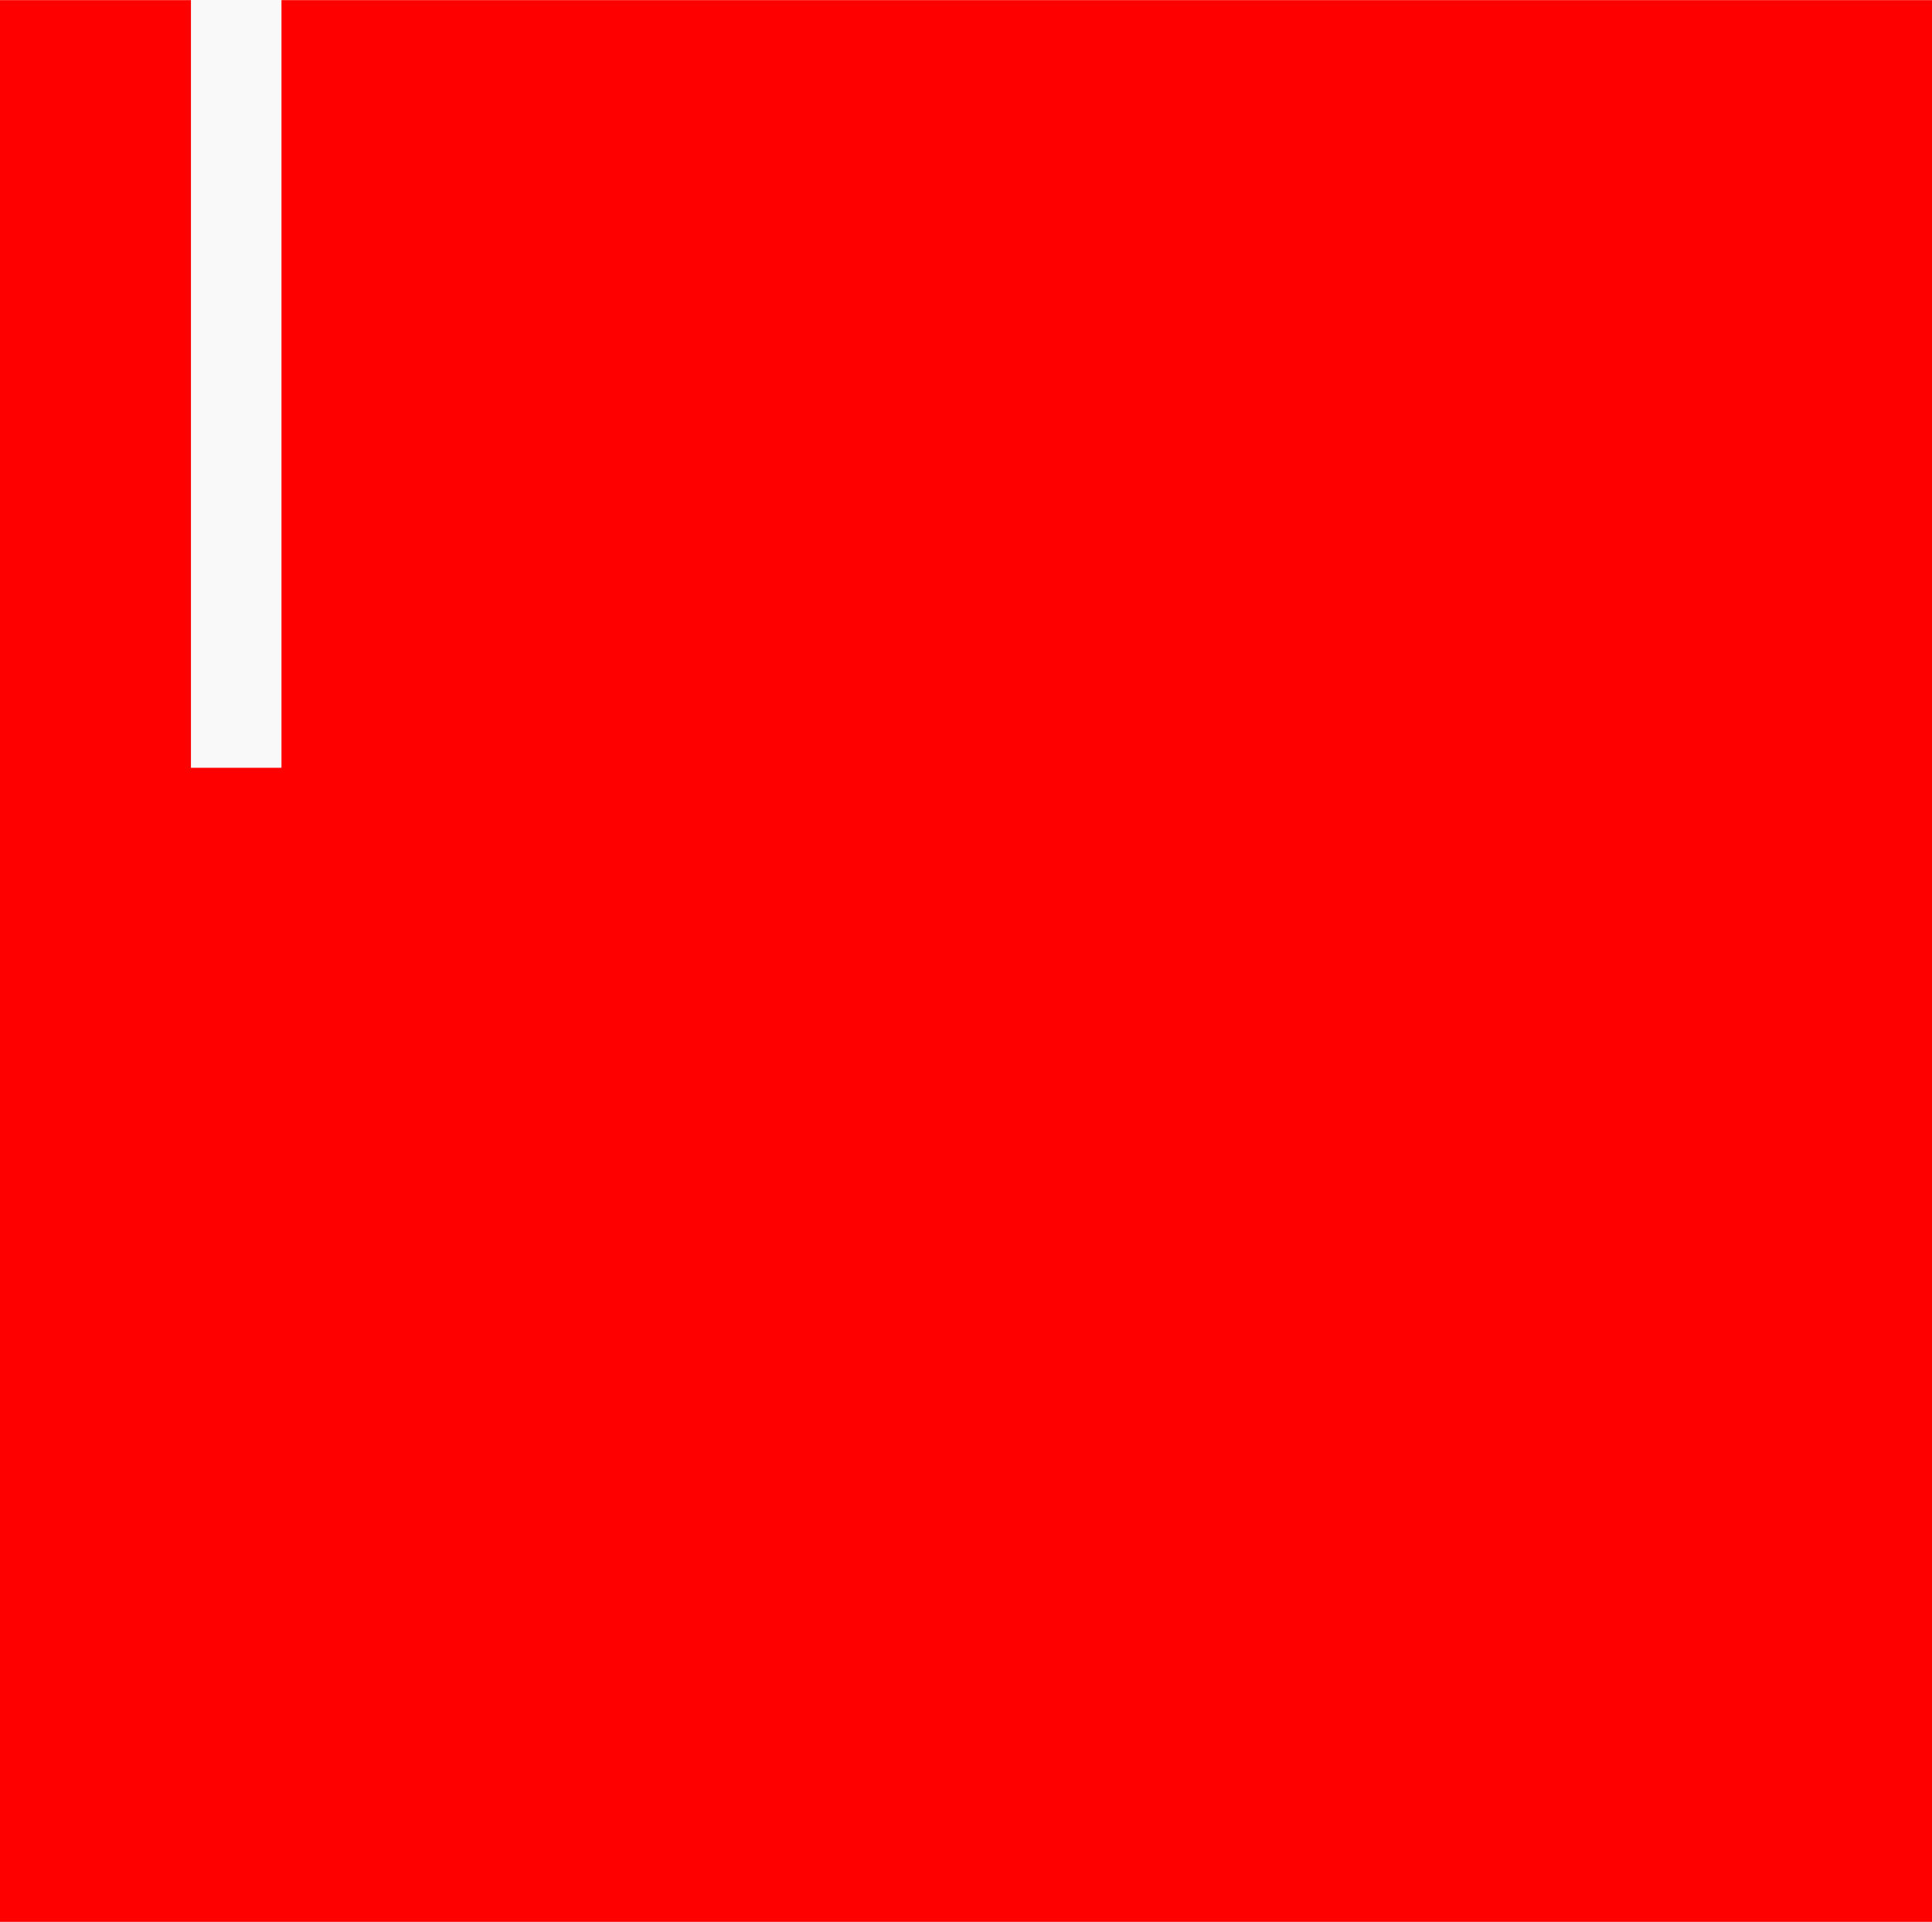
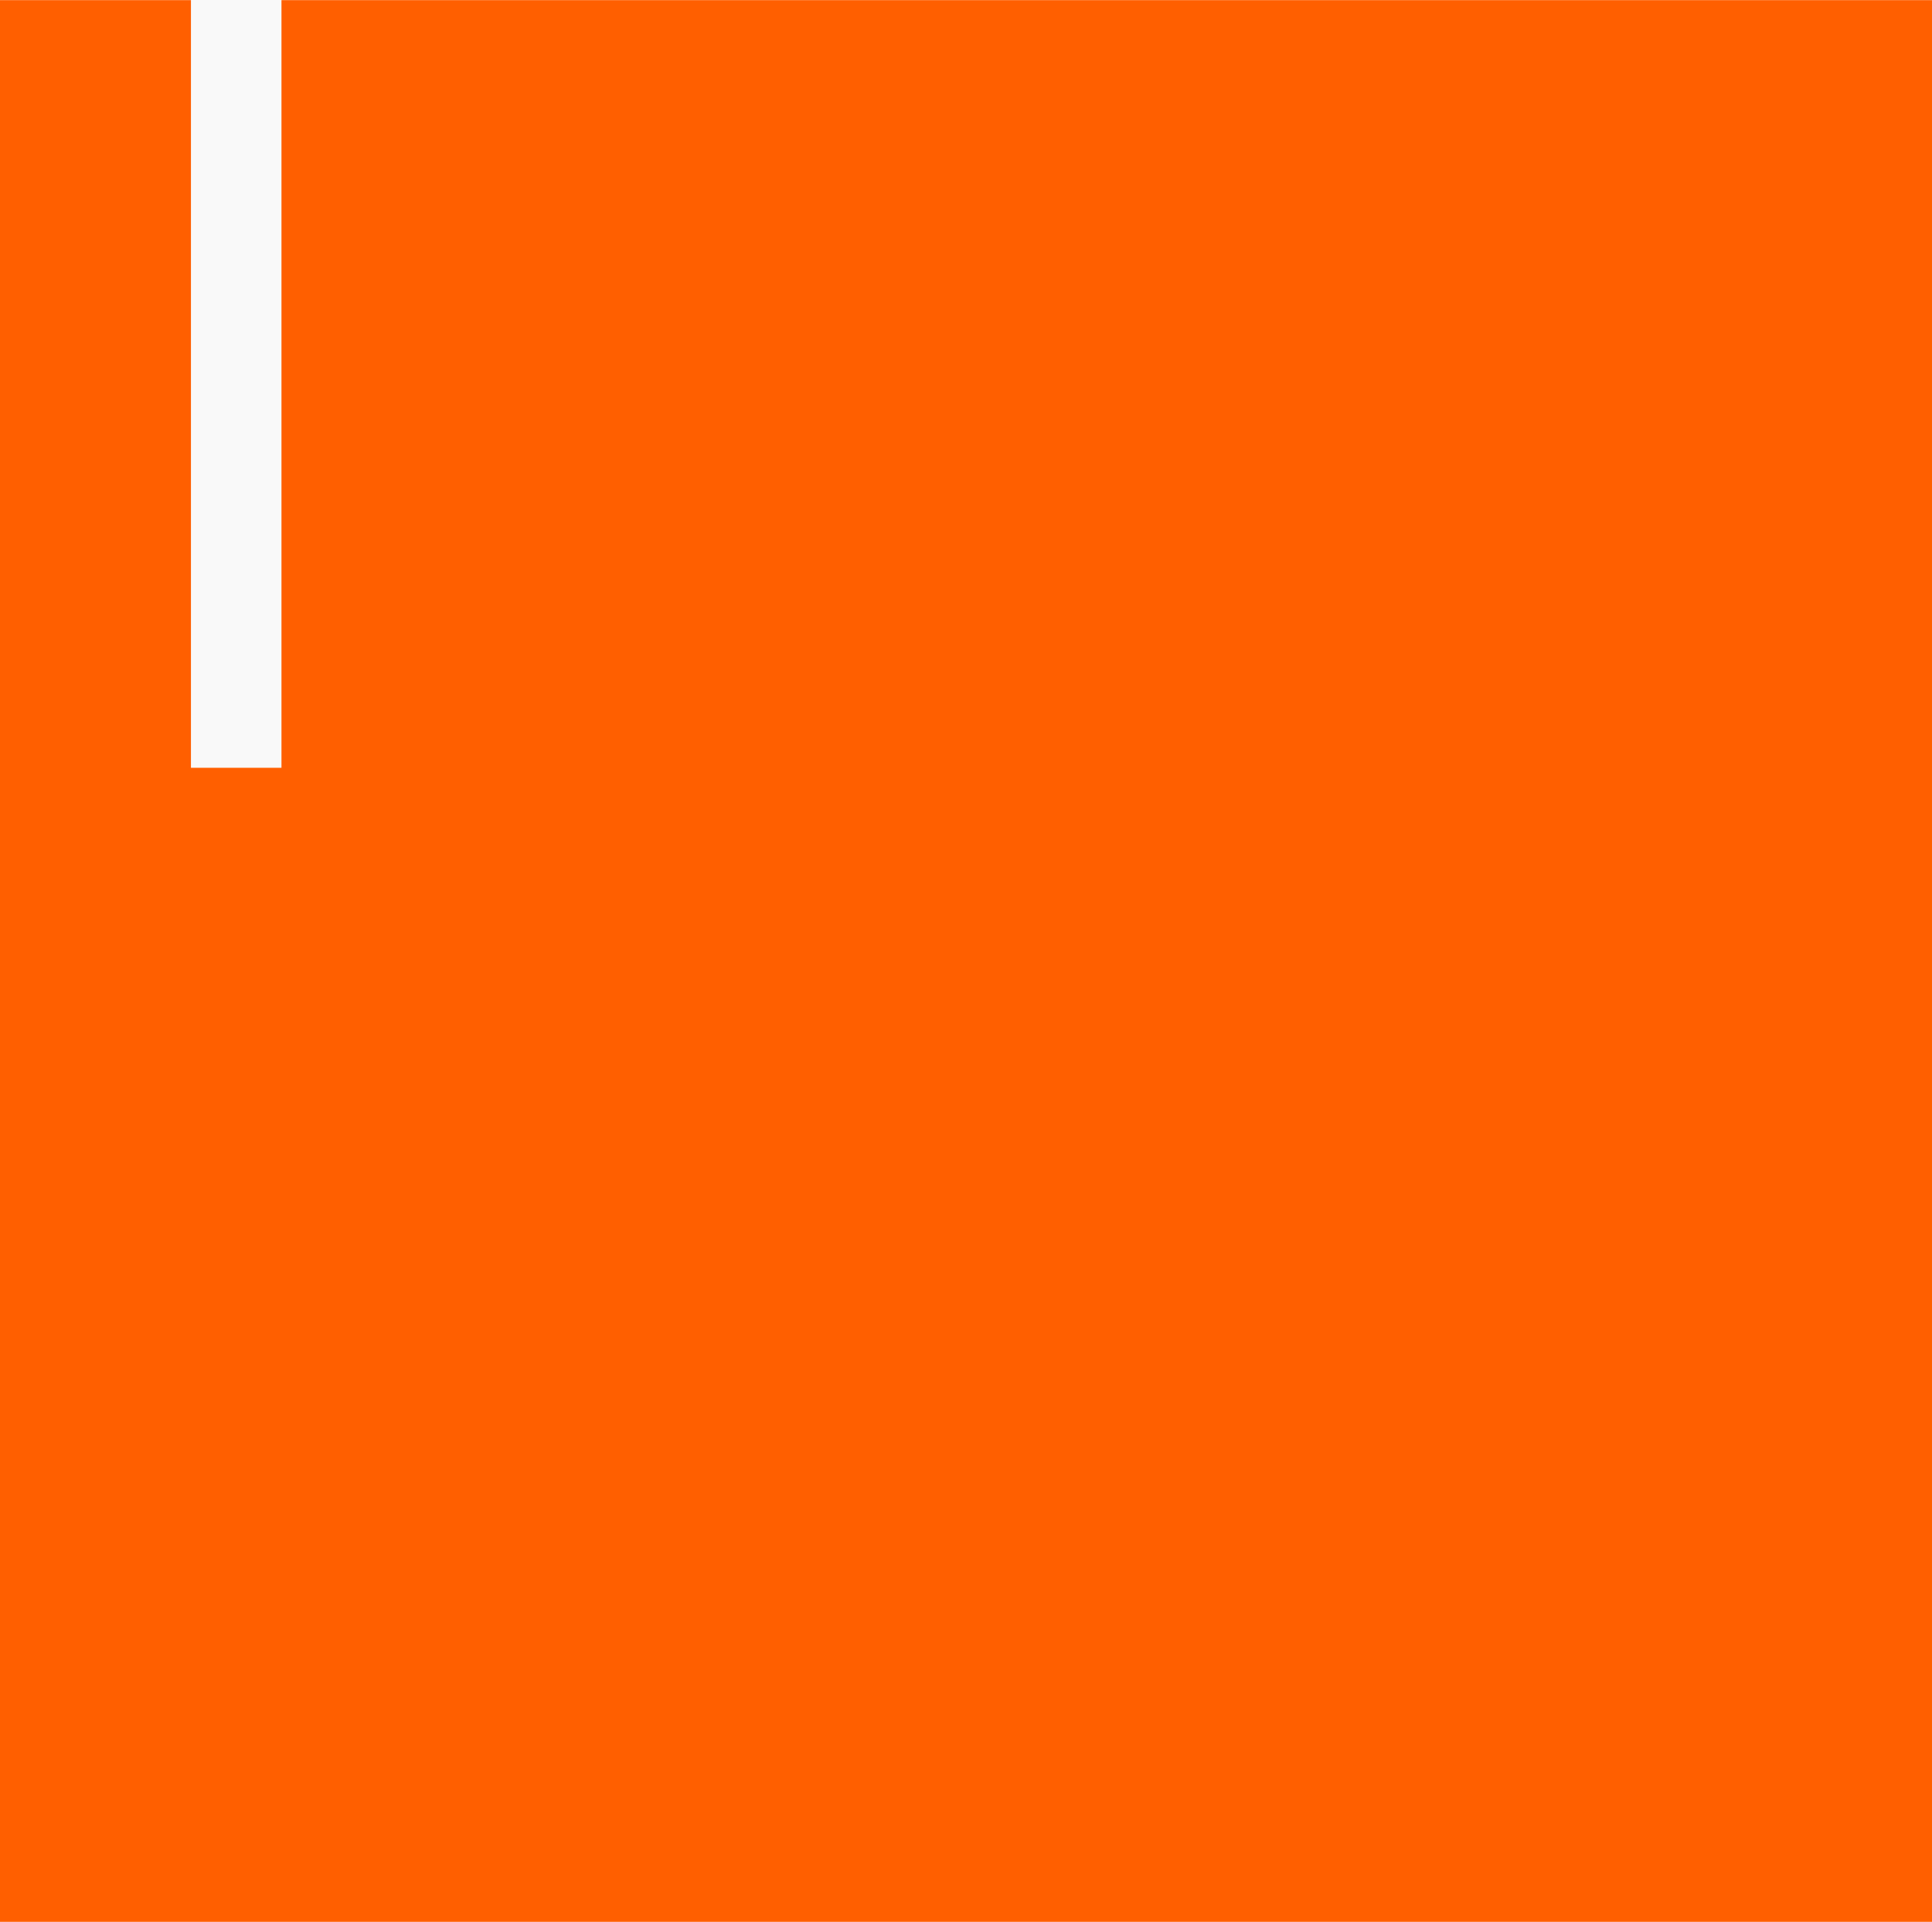
<svg xmlns="http://www.w3.org/2000/svg" width="199.695mm" height="198.64mm" viewBox="0 0 199.695 198.64" version="1.1" id="svg8">
  <defs id="defs2">
    </defs>
  <g id="layer1" transform="translate(-0.4429557,-1.498361)">
-     <rect style="fill:#ff0000;stroke-width:0.257" id="rect56" width="199.695" height="198.626" x="0.443" y="1.512" />
+     <rect style="fill:#ff5f00;stroke-width:0.257" id="rect56" width="199.695" height="198.626" x="0.443" y="1.512" />
    <rect style="fill:#f9f9f9;stroke-width:0.387" id="rect58" width="9.357" height="79.358" x="20.179" y="1.498" />
  </g>
</svg>
